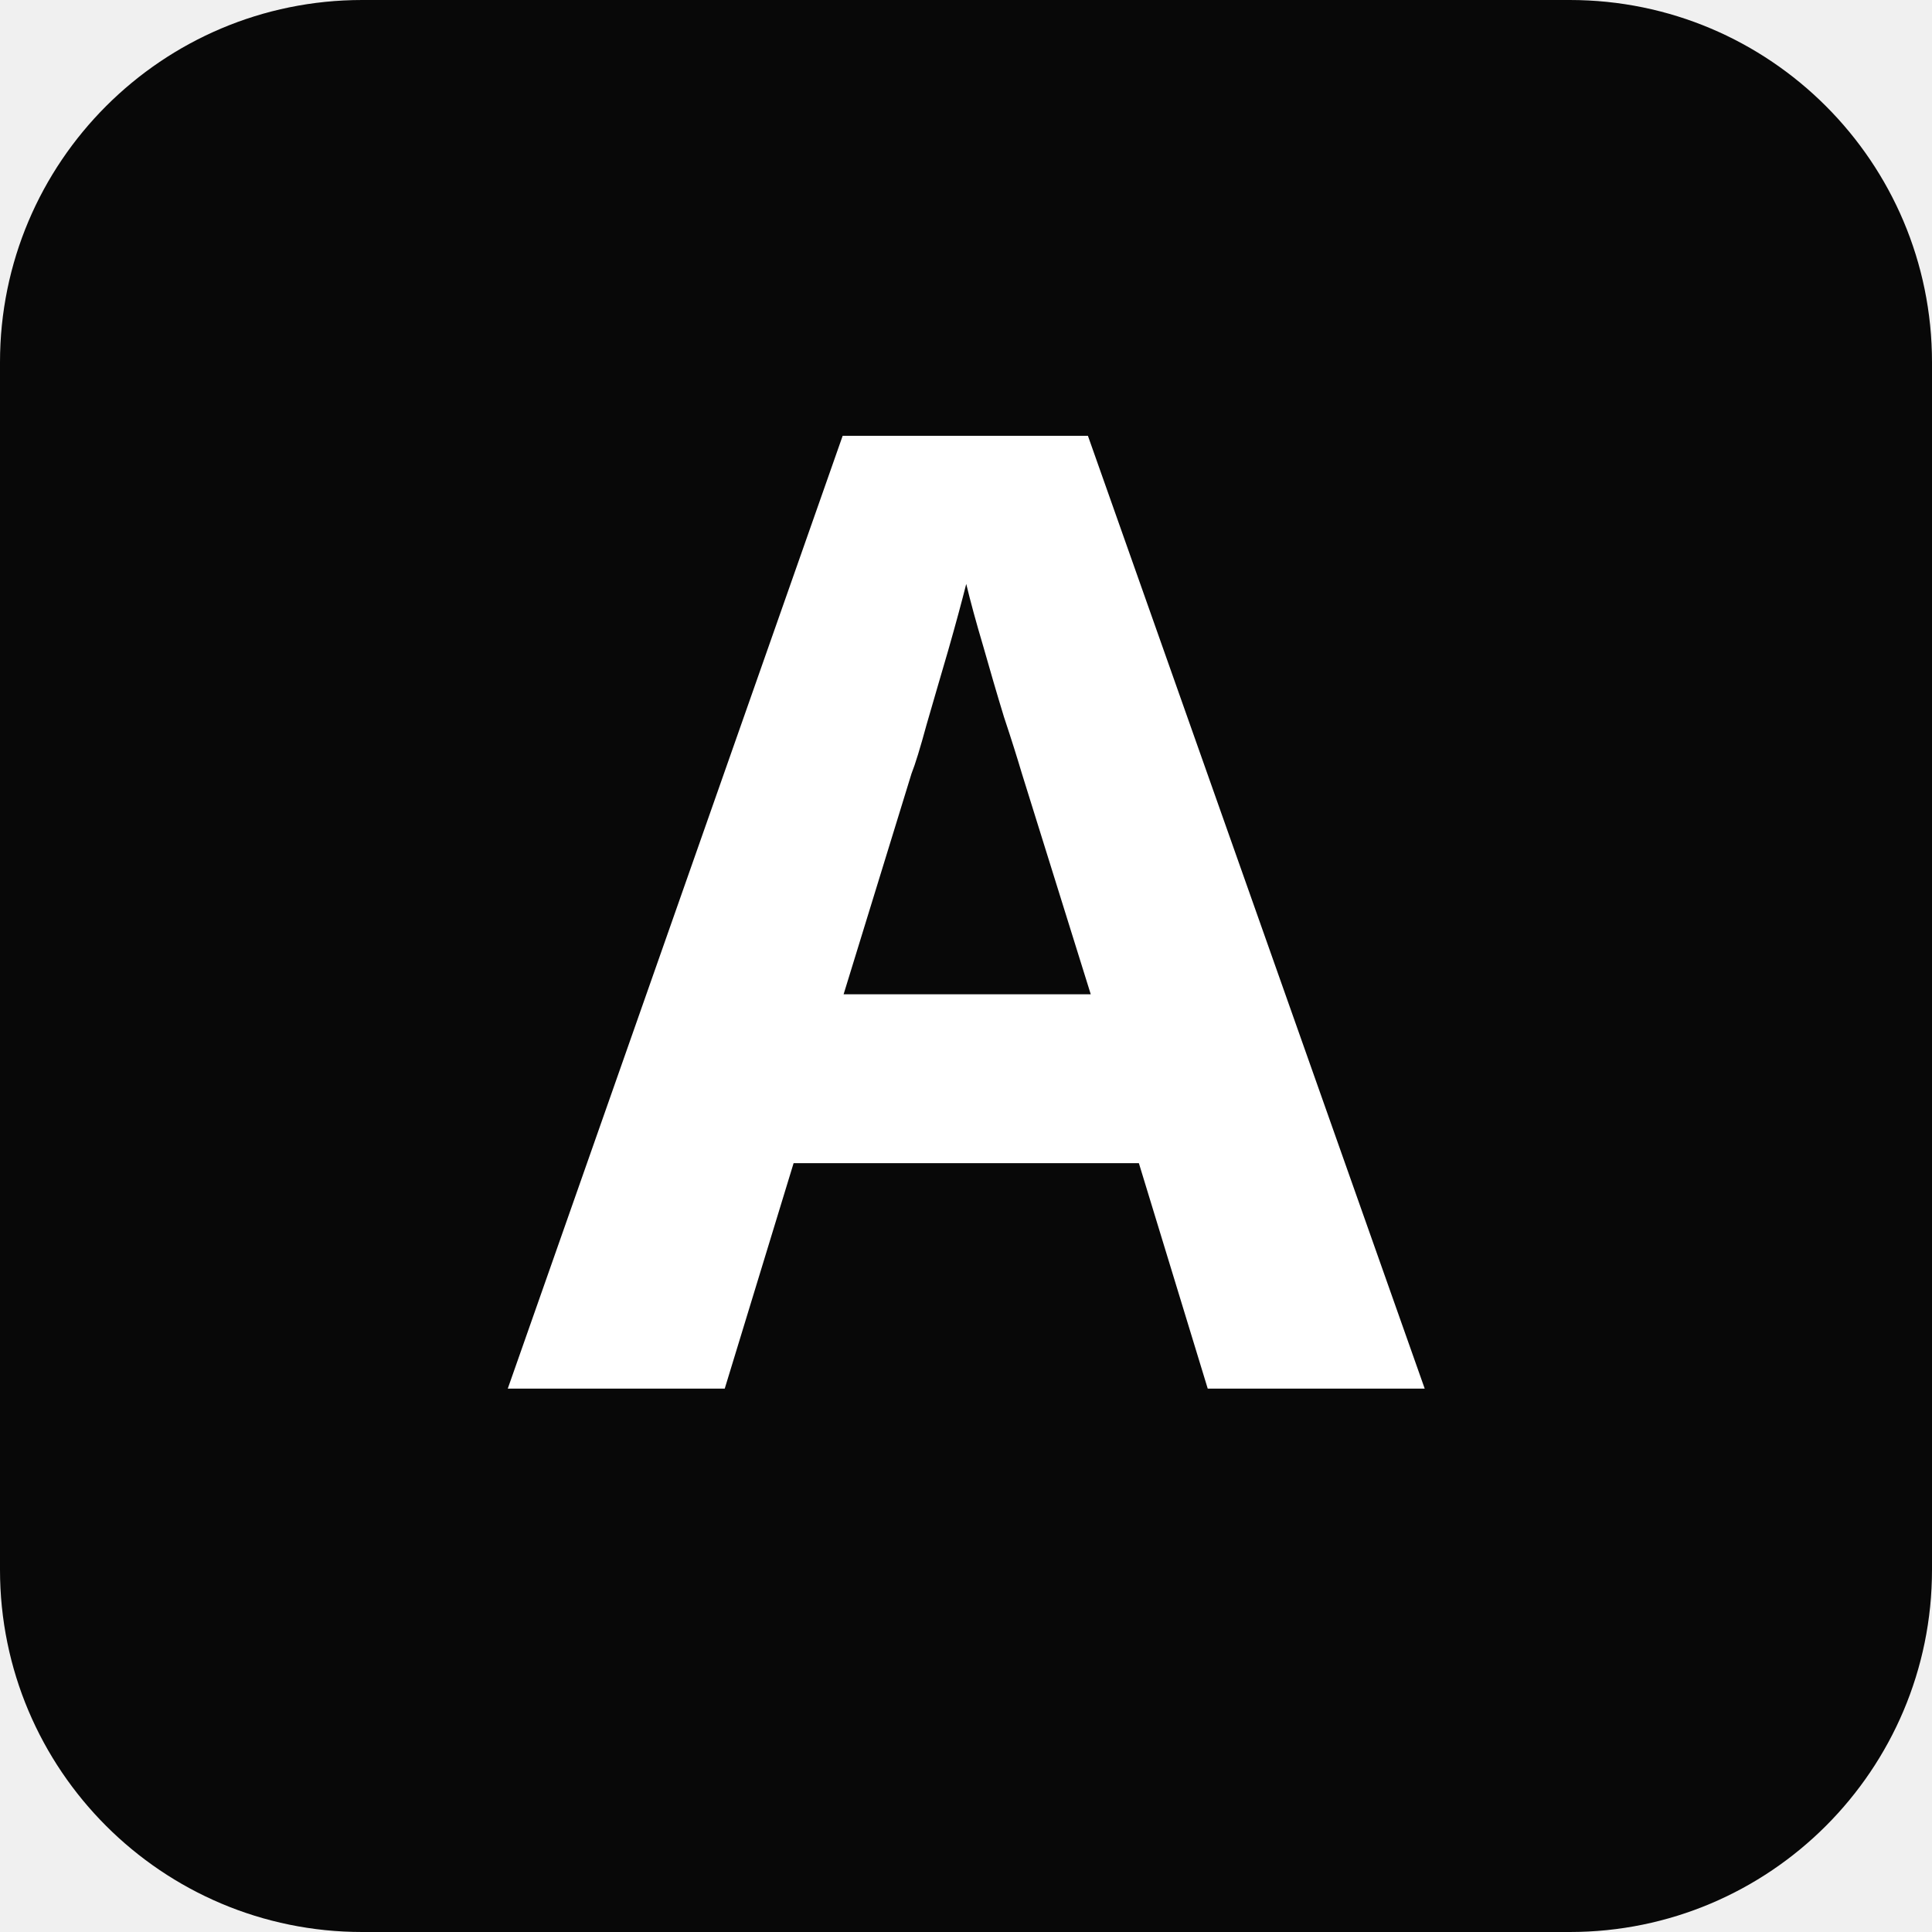
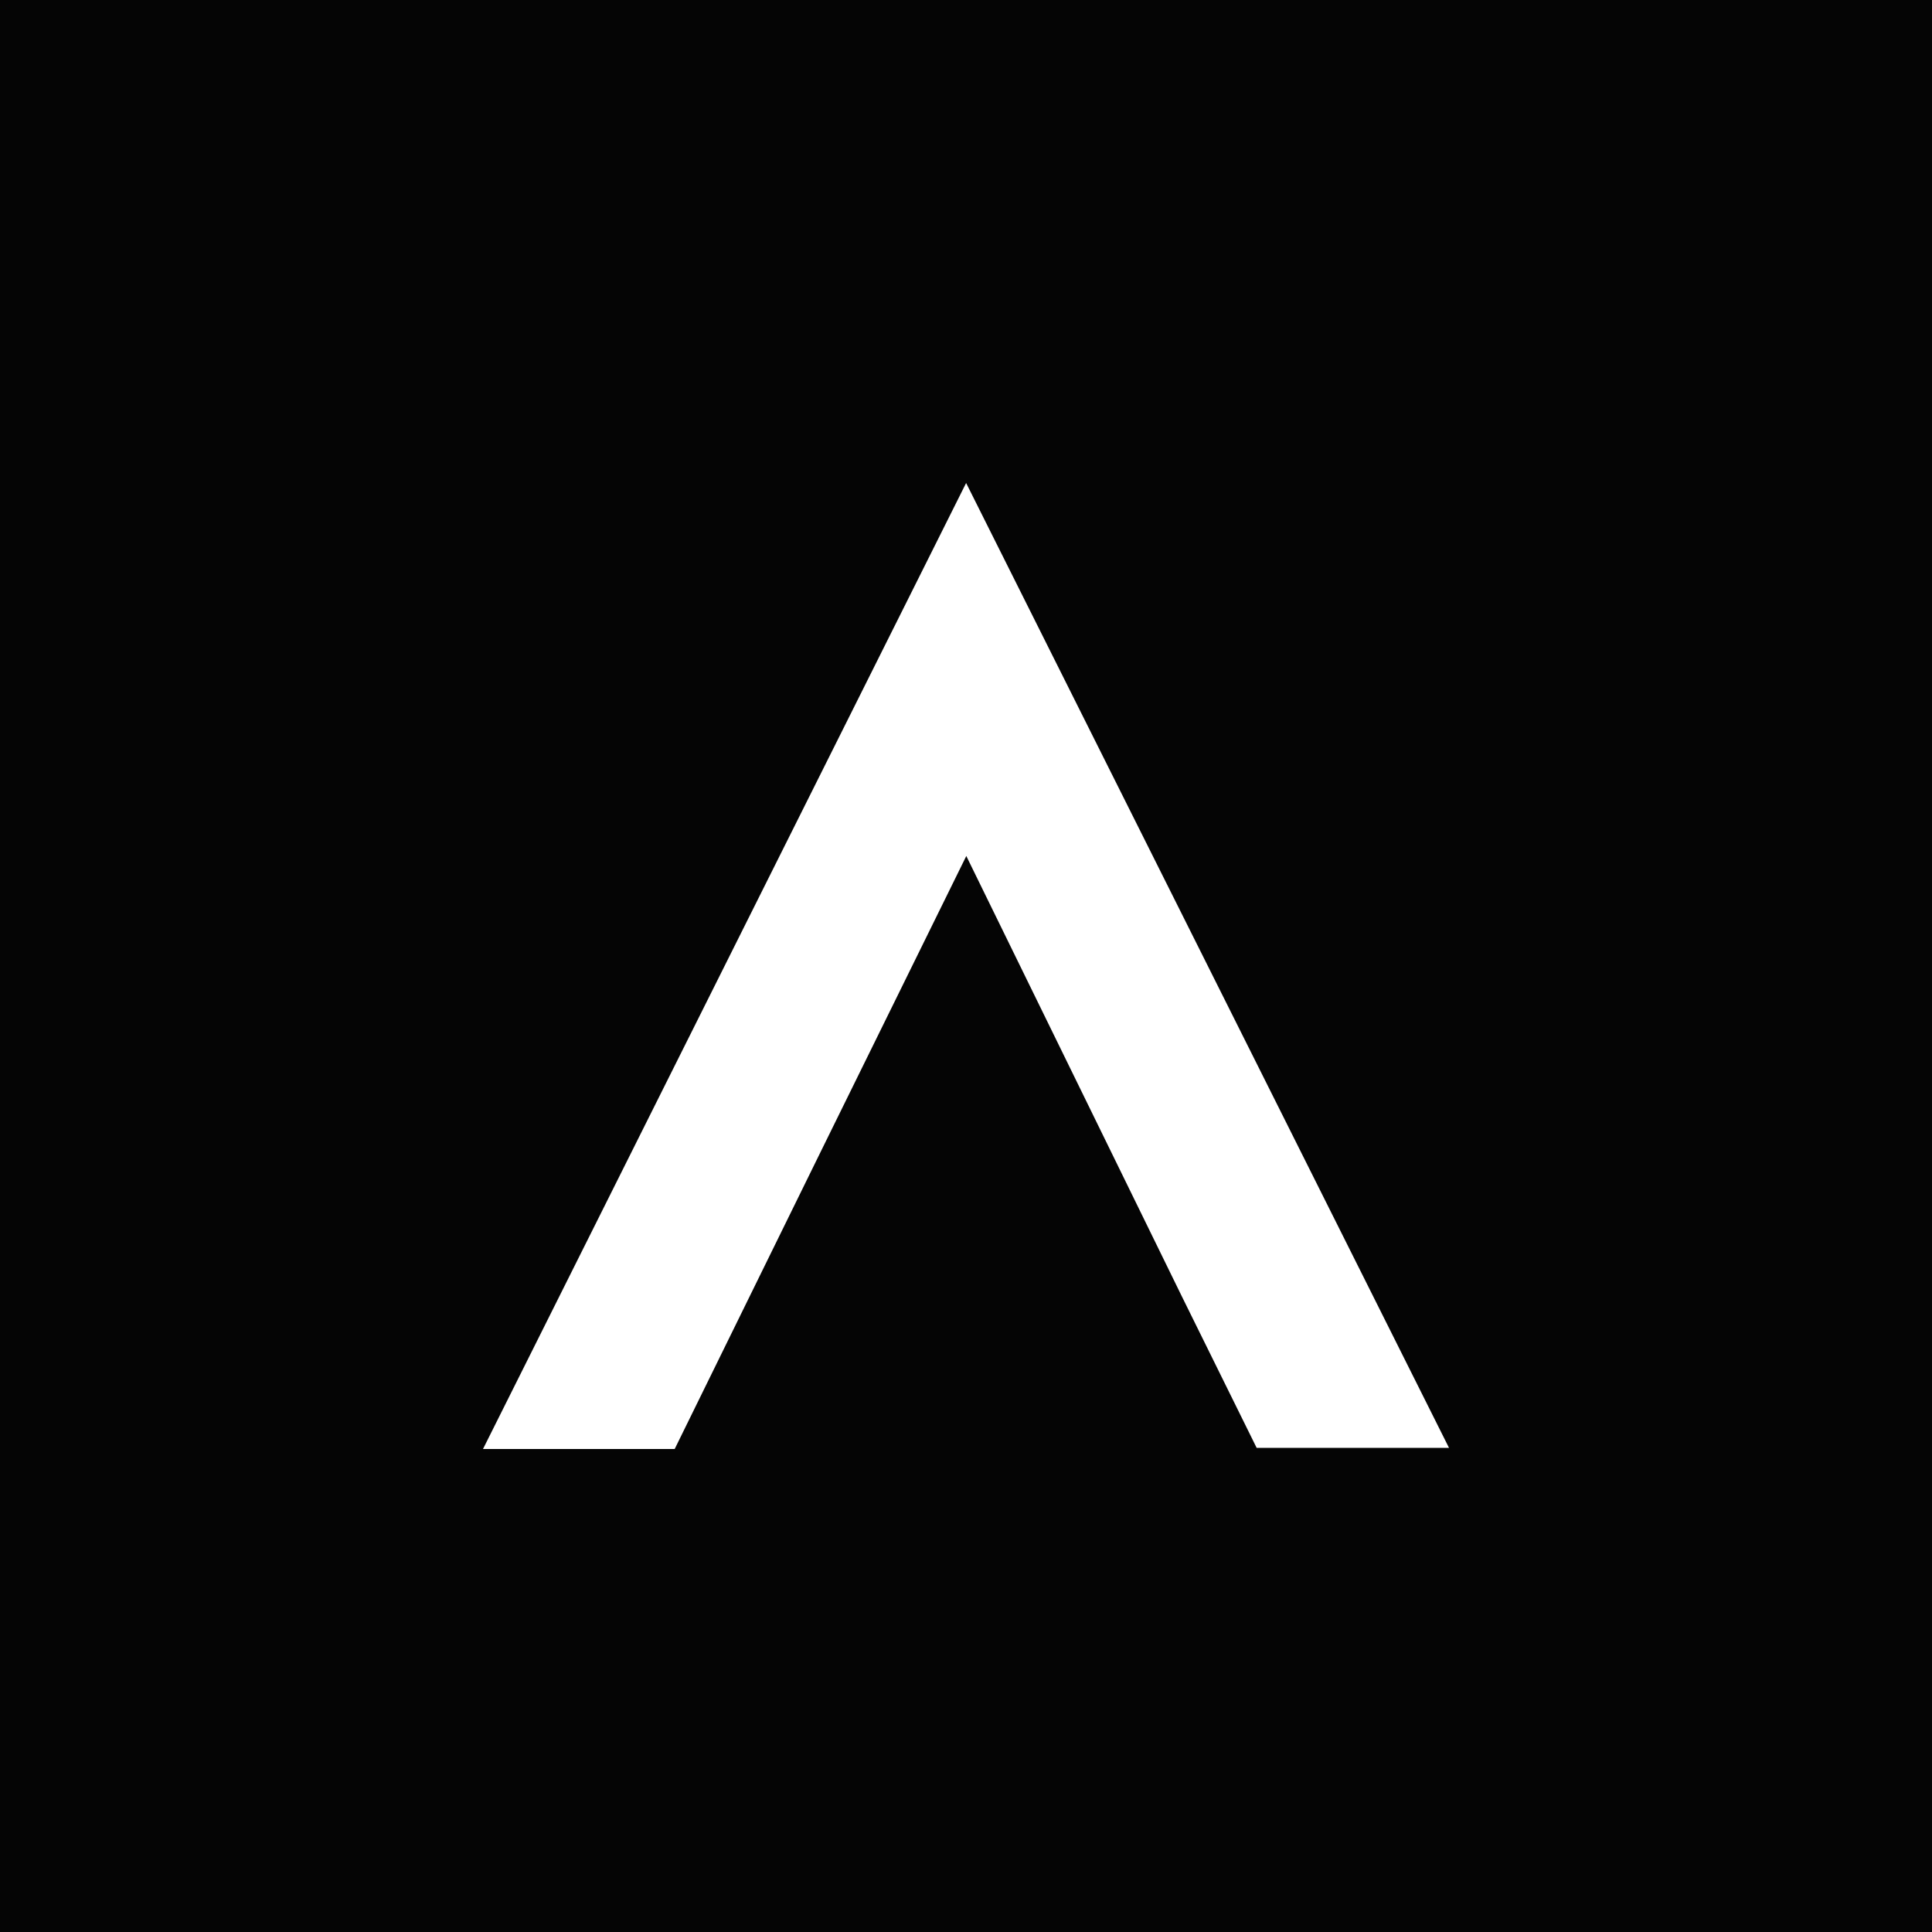
- <svg xmlns="http://www.w3.org/2000/svg" viewBox="0 0 32 32">
-   <rect width="32" height="32" rx="6" fill="#080808" />
-   <text x="16" y="23" font-family="'Inter Tight', sans-serif" font-size="22" font-weight="700" fill="white" text-anchor="middle" dominant-baseline="auto" letter-spacing="-0.5">A</text>
+ <svg xmlns="http://www.w3.org/2000/svg" width="32" height="32" viewBox="0 0 32 32" fill="none">
+   <rect width="32" height="32" fill="#050505" />
+   <path d="M8 24H11.175L13.59 19.083L16.005 14.178L19.57 21.462L20.814 23.981H24L16.002 8L8 24Z" fill="white" />
</svg>
